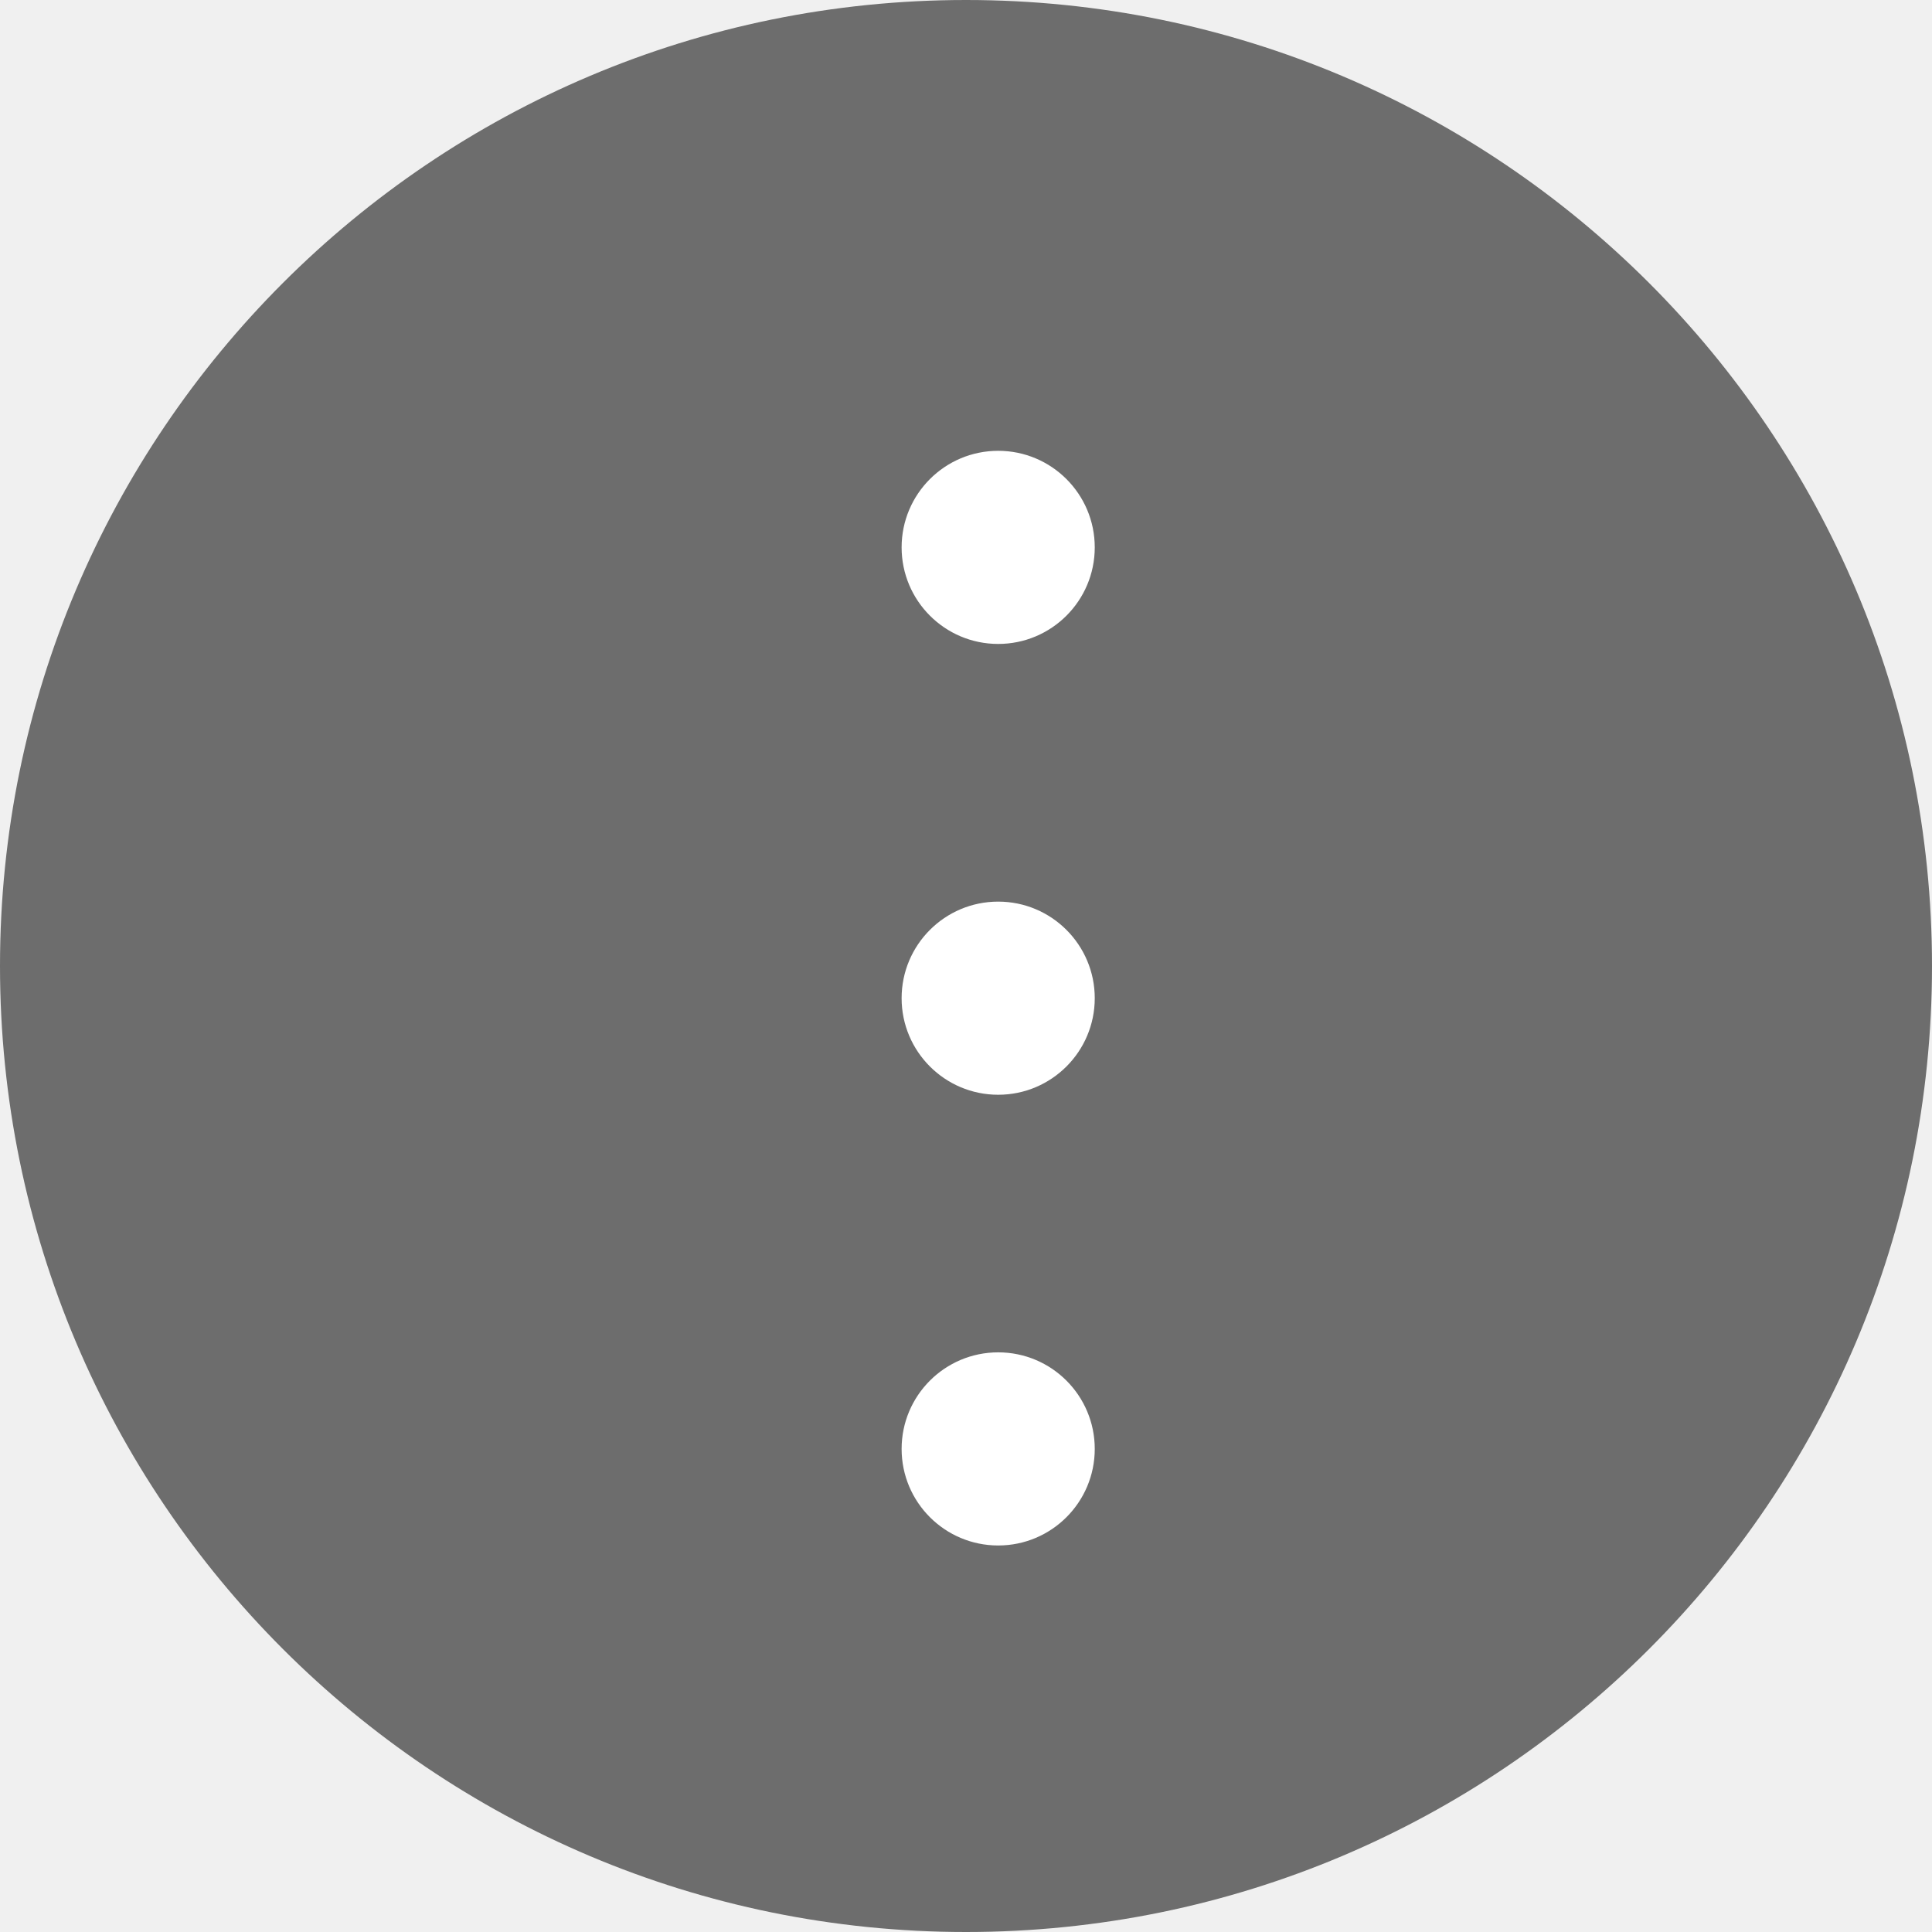
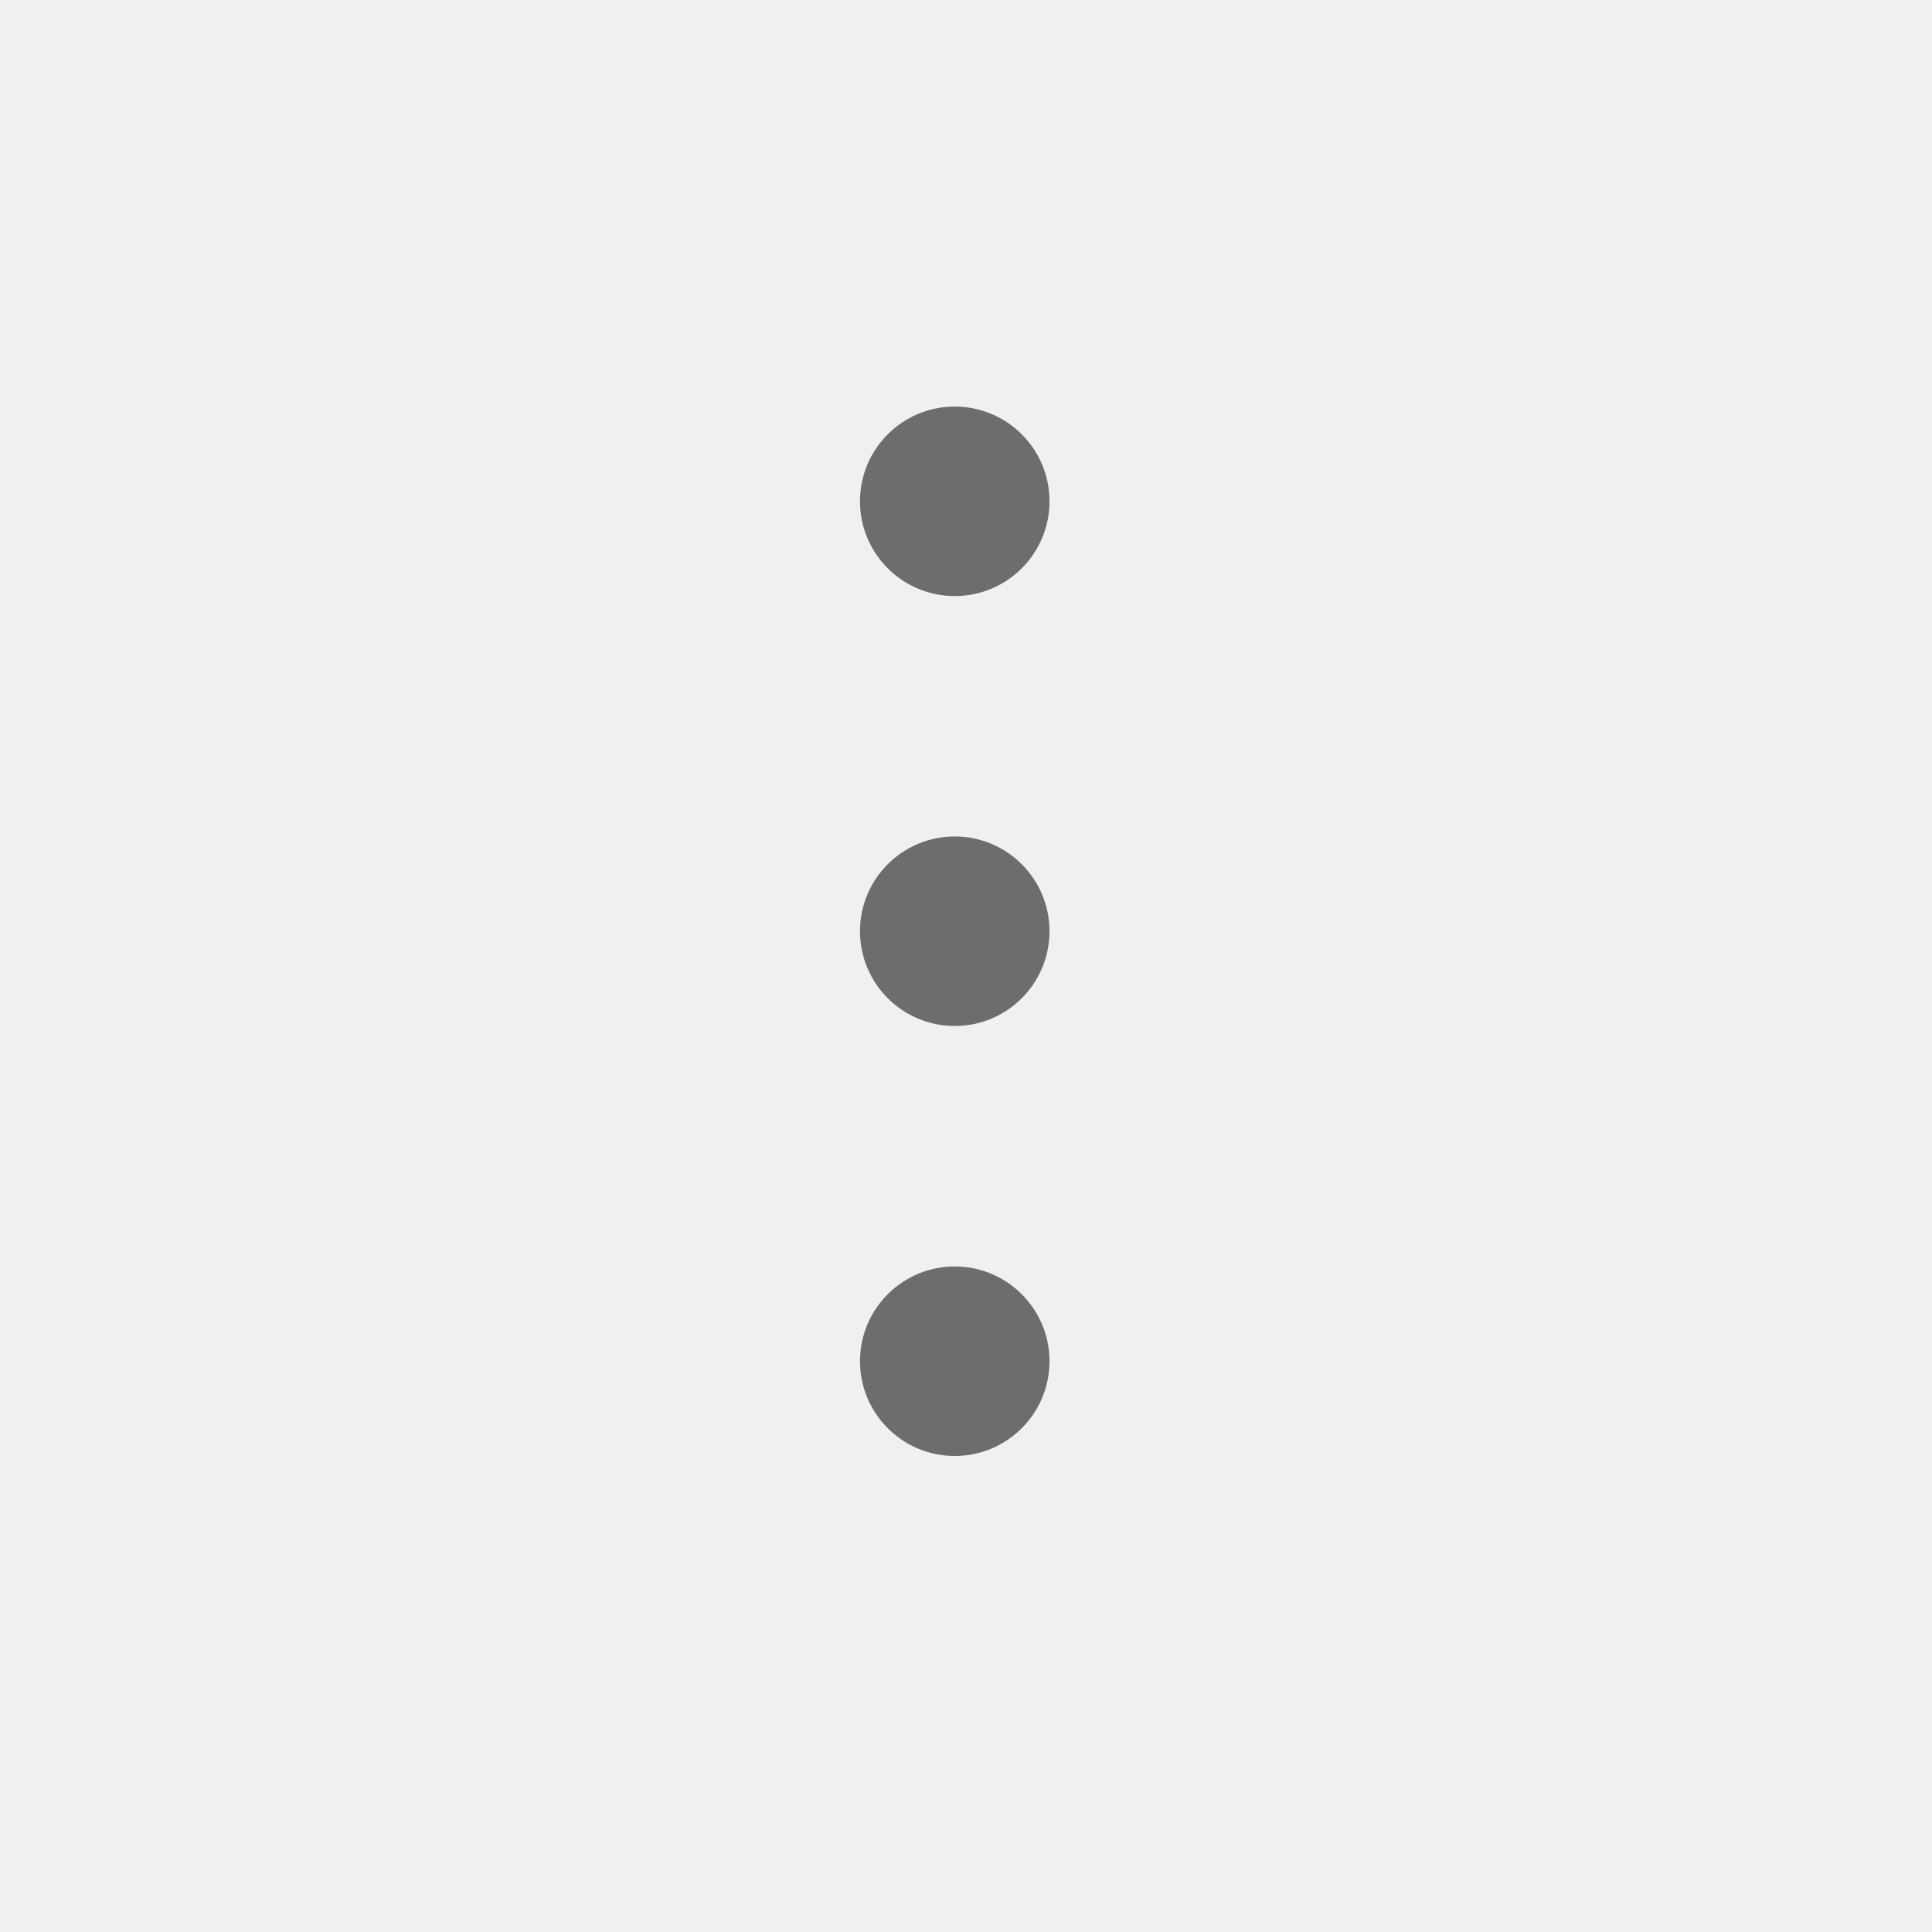
- <svg xmlns="http://www.w3.org/2000/svg" width="22.568" height="22.568" viewBox="0 0 22.568 22.568">
-   <g id="그룹_47696" data-name="그룹 47696" transform="translate(-1837 -20)">
-     <path id="패스_50982" data-name="패스 50982" d="M22.568,11.284A11.284,11.284,0,1,0,11.284,22.568,11.284,11.284,0,0,0,22.568,11.284Z" transform="translate(1859.568 20) rotate(90)" fill="#6d6d6d" />
-     <path id="패스_50984" data-name="패스 50984" d="M0,1.128A1.128,1.128,0,1,0,1.128,0,1.128,1.128,0,0,0,0,1.128Z" transform="translate(1849.788 35.797) rotate(90)" fill="#fff" />
-     <path id="패스_50985" data-name="패스 50985" d="M0,1.128A1.128,1.128,0,1,0,1.128,0,1.128,1.128,0,0,0,0,1.128Z" transform="translate(1849.788 30.532) rotate(90)" fill="#fff" />
-     <path id="패스_50986" data-name="패스 50986" d="M0,1.128A1.128,1.128,0,1,0,1.128,0,1.128,1.128,0,0,0,0,1.128Z" transform="translate(1849.788 25.266) rotate(90)" fill="#fff" />
+ <svg xmlns="http://www.w3.org/2000/svg" width="23" height="23" viewBox="0 0 23 23">
+   <defs>
+     <clipPath id="clip-path">
+       <rect id="사각형_31874" data-name="사각형 31874" width="23" height="23" rx="11.5" transform="translate(3723 -212)" fill="#fff" stroke="#707070" stroke-width="1" />
+     </clipPath>
+   </defs>
+   <g id="마스크_그룹_46551" data-name="마스크 그룹 46551" transform="translate(-3723 212)" clip-path="url(#clip-path)">
+     <g id="그룹_50800" data-name="그룹 50800" transform="translate(1886 -232.279)">
+       <path id="패스_50984" data-name="패스 50984" d="M0,1.128A1.128,1.128,0,1,0,1.128,0,1.128,1.128,0,0,0,0,1.128Z" transform="translate(1849.494 35.356) rotate(90)" fill="#6d6d6d" />
+       <path id="패스_50985" data-name="패스 50985" d="M0,1.128A1.128,1.128,0,1,0,1.128,0,1.128,1.128,0,0,0,0,1.128Z" transform="translate(1849.494 30.237) rotate(90)" fill="#6d6d6d" />
+       <path id="패스_50986" data-name="패스 50986" d="M0,1.128A1.128,1.128,0,1,0,1.128,0,1.128,1.128,0,0,0,0,1.128Z" transform="translate(1849.494 25.119) rotate(90)" fill="#6d6d6d" />
+     </g>
  </g>
</svg>
